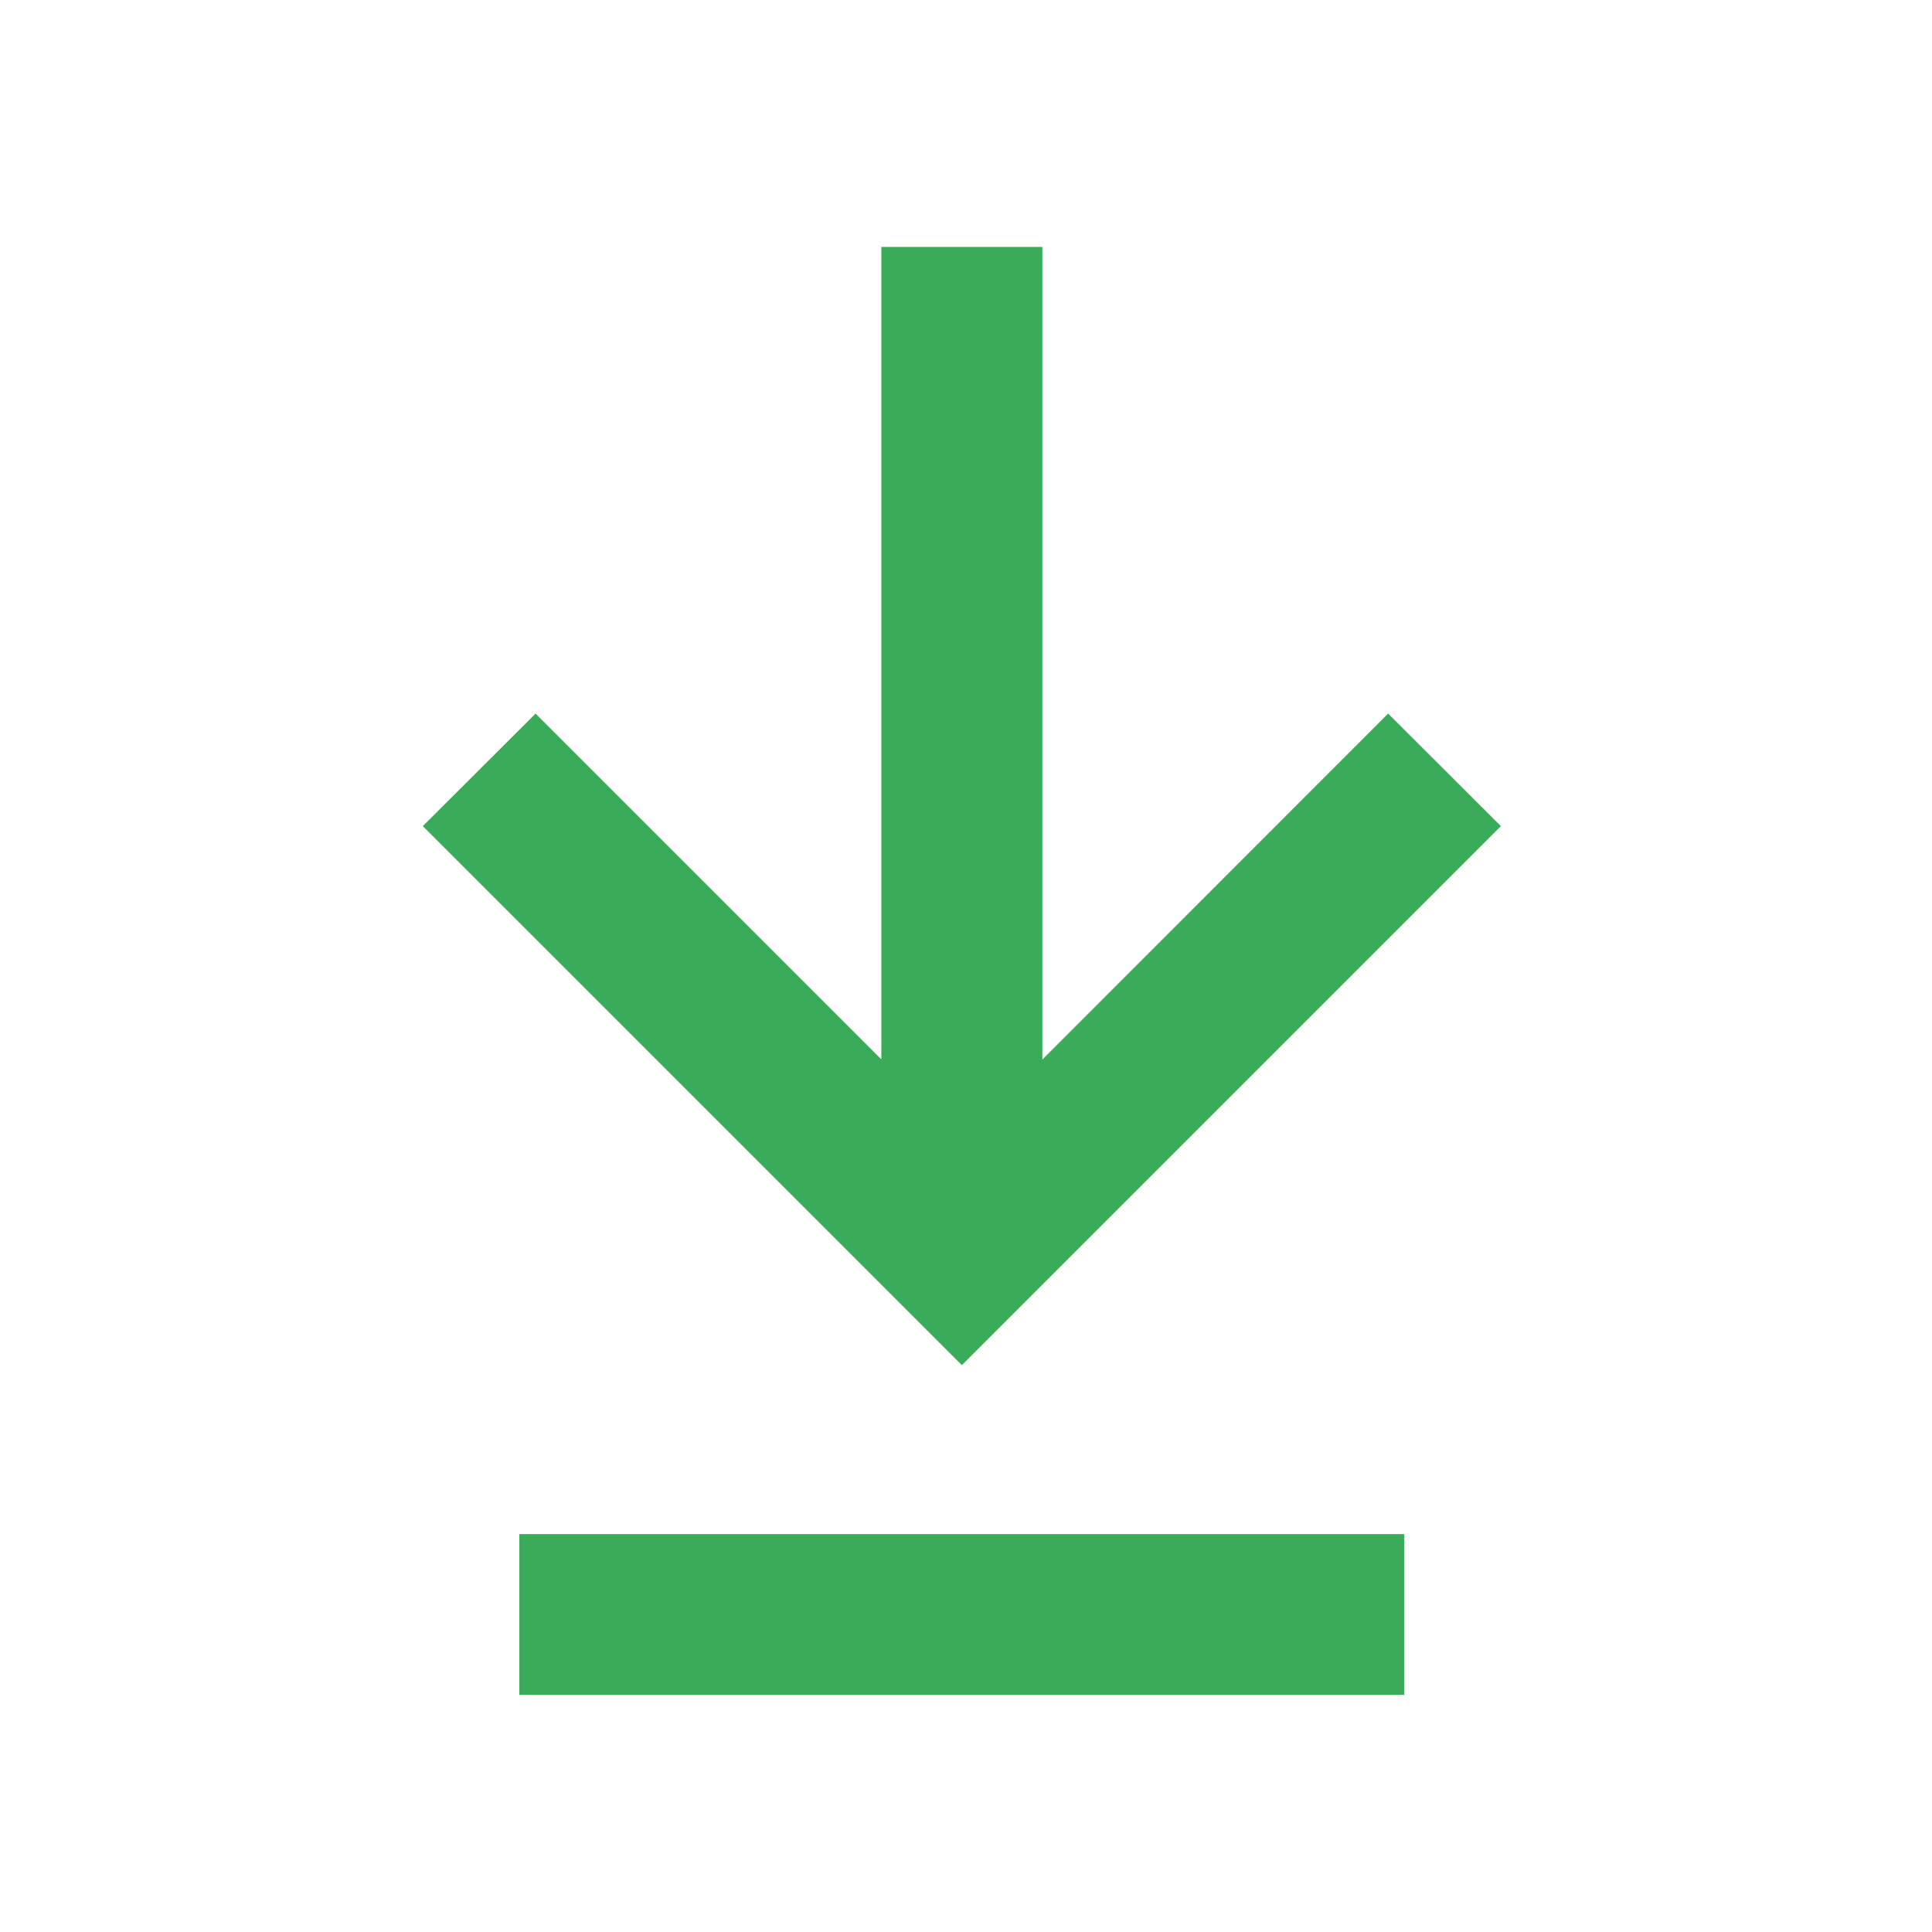
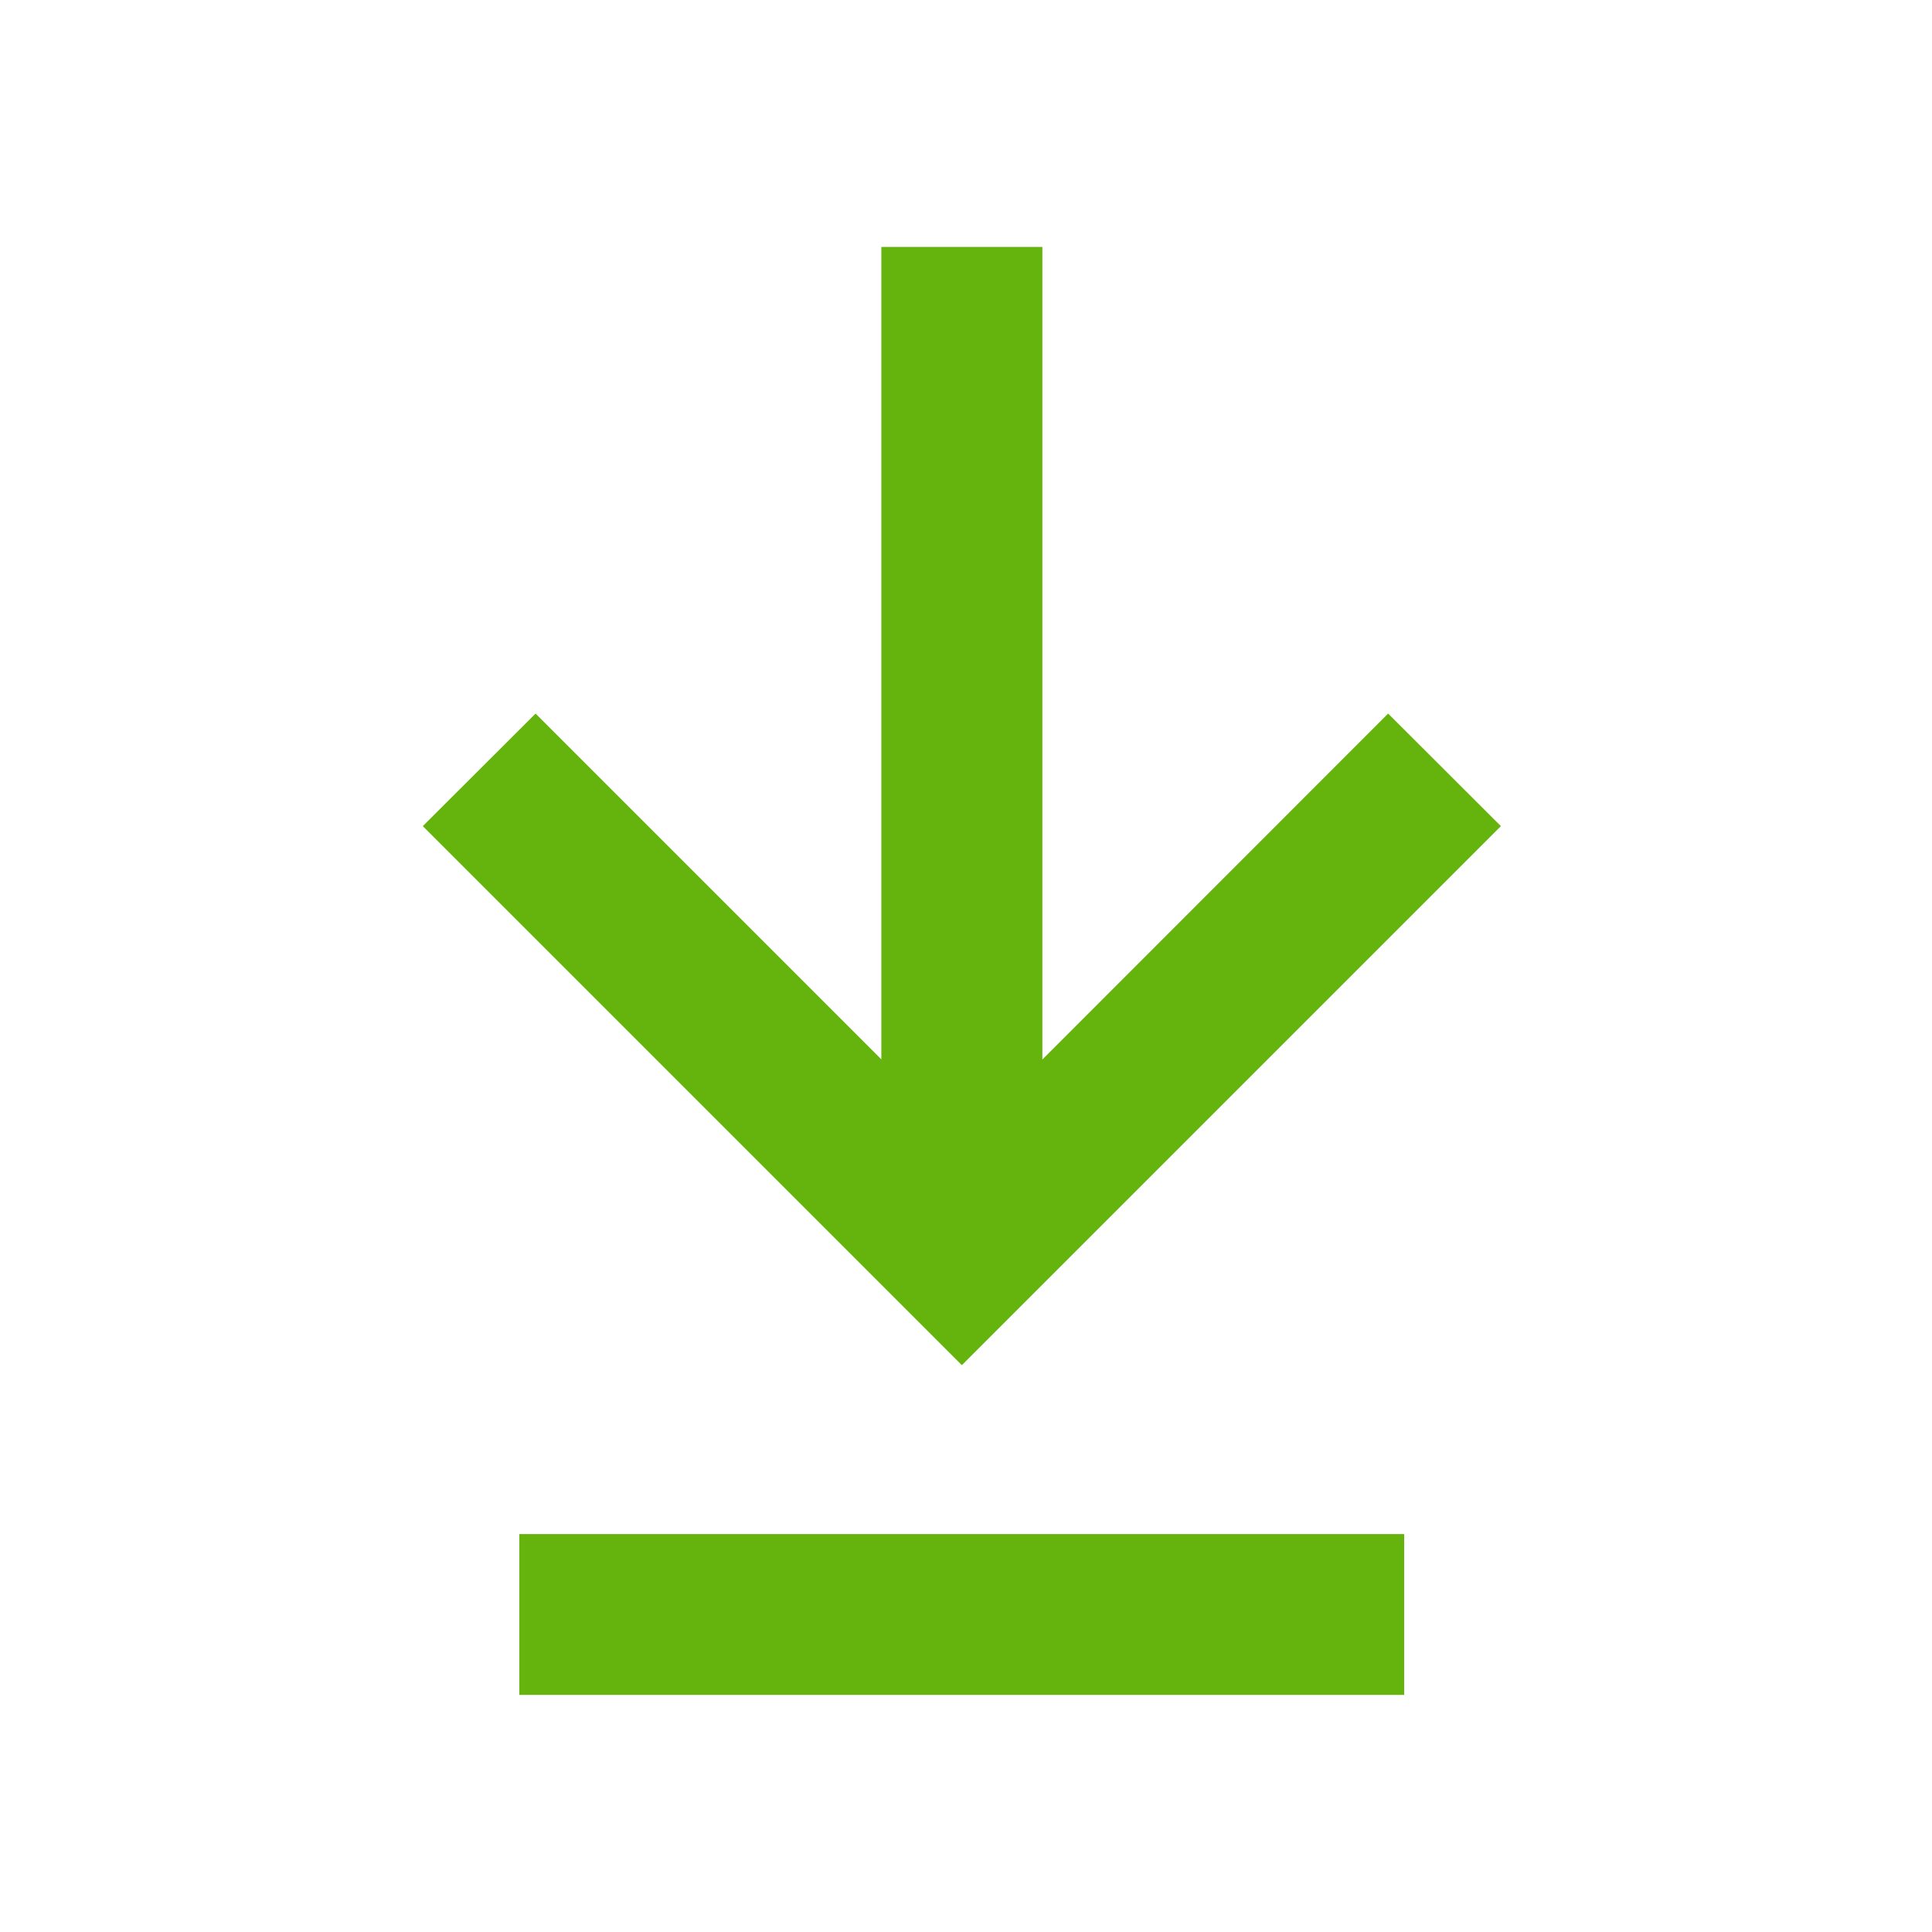
<svg xmlns="http://www.w3.org/2000/svg" version="1.1" id="Layer_1" x="0px" y="0px" viewBox="0 0 100.07 100.07" style="enable-background:new 0 0 100.07 100.07;" xml:space="preserve">
  <style type="text/css">
- 	.st0{fill:#3AAC59;}
+ 	.st0{fill:#65b30d;}
</style>
  <g>
    <path class="st0" d="M71.9,36.96L53.99,54.88V12.79h-8.34v42.08L27.74,36.96l-5.84,5.83l27.92,27.92l27.92-27.92L71.9,36.96z" />
    <path class="st0" d="M26.9,79.46h45.83v8.33H26.9V79.46z" />
  </g>
</svg>
